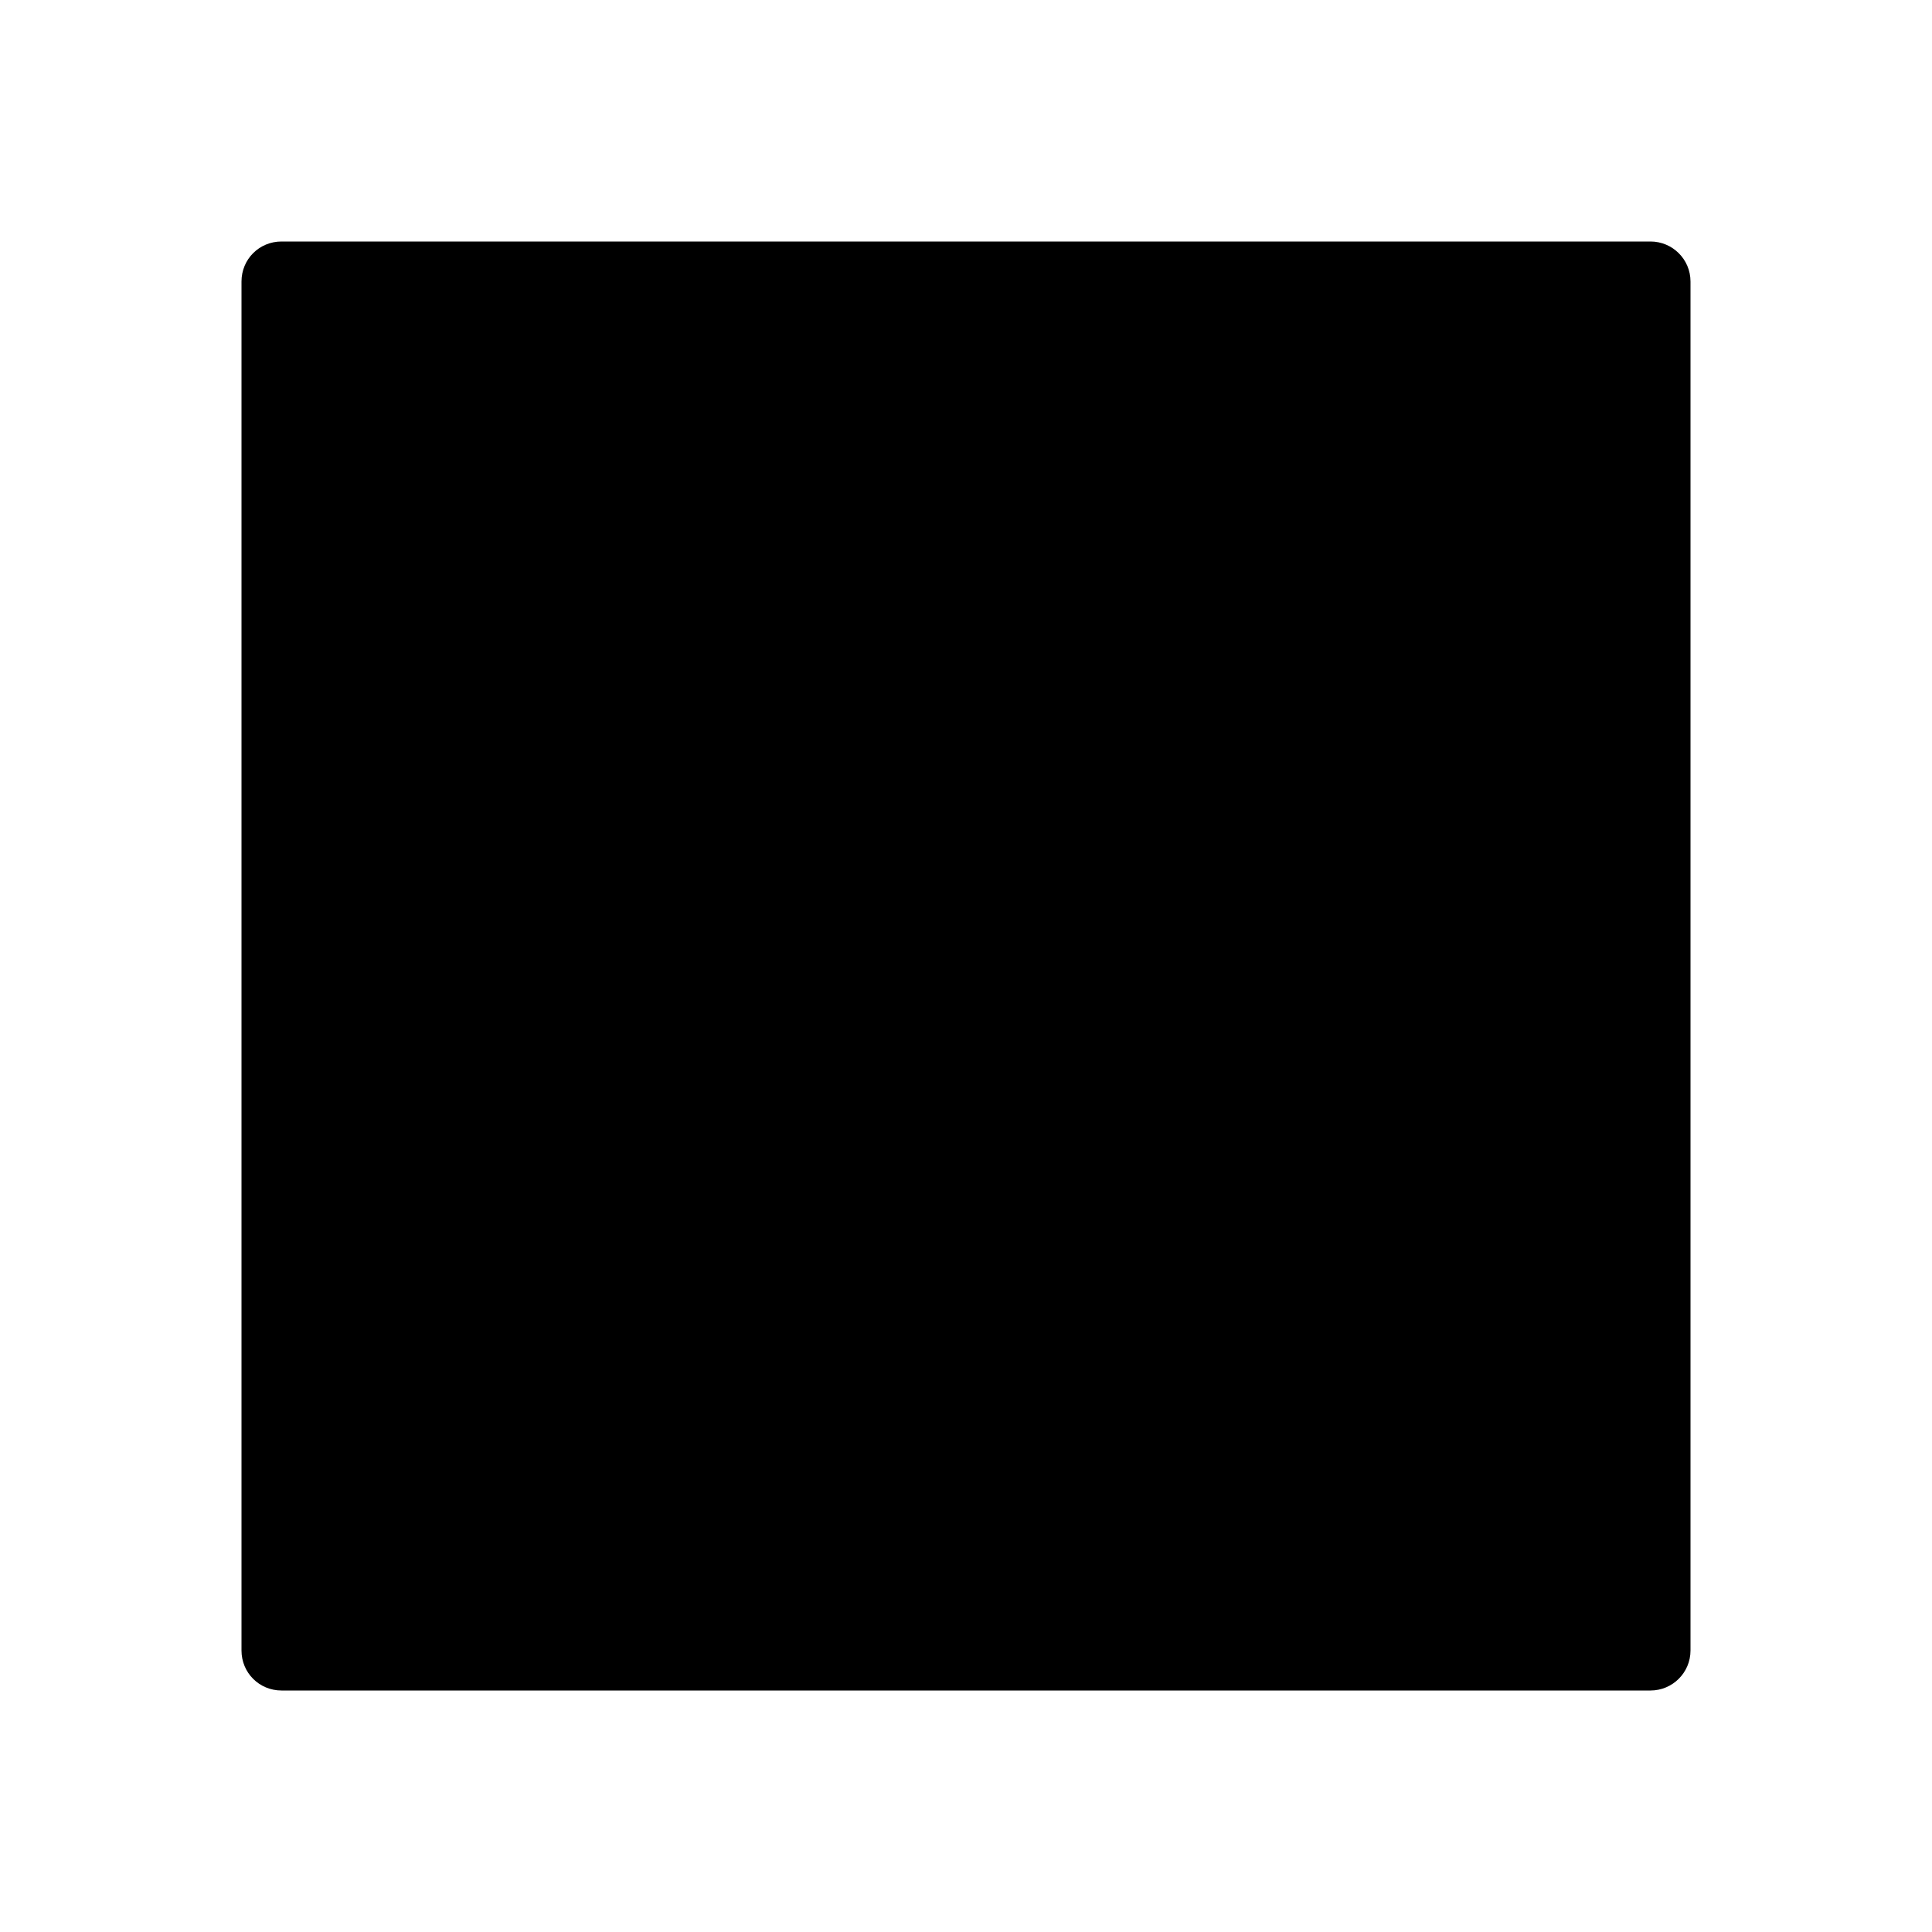
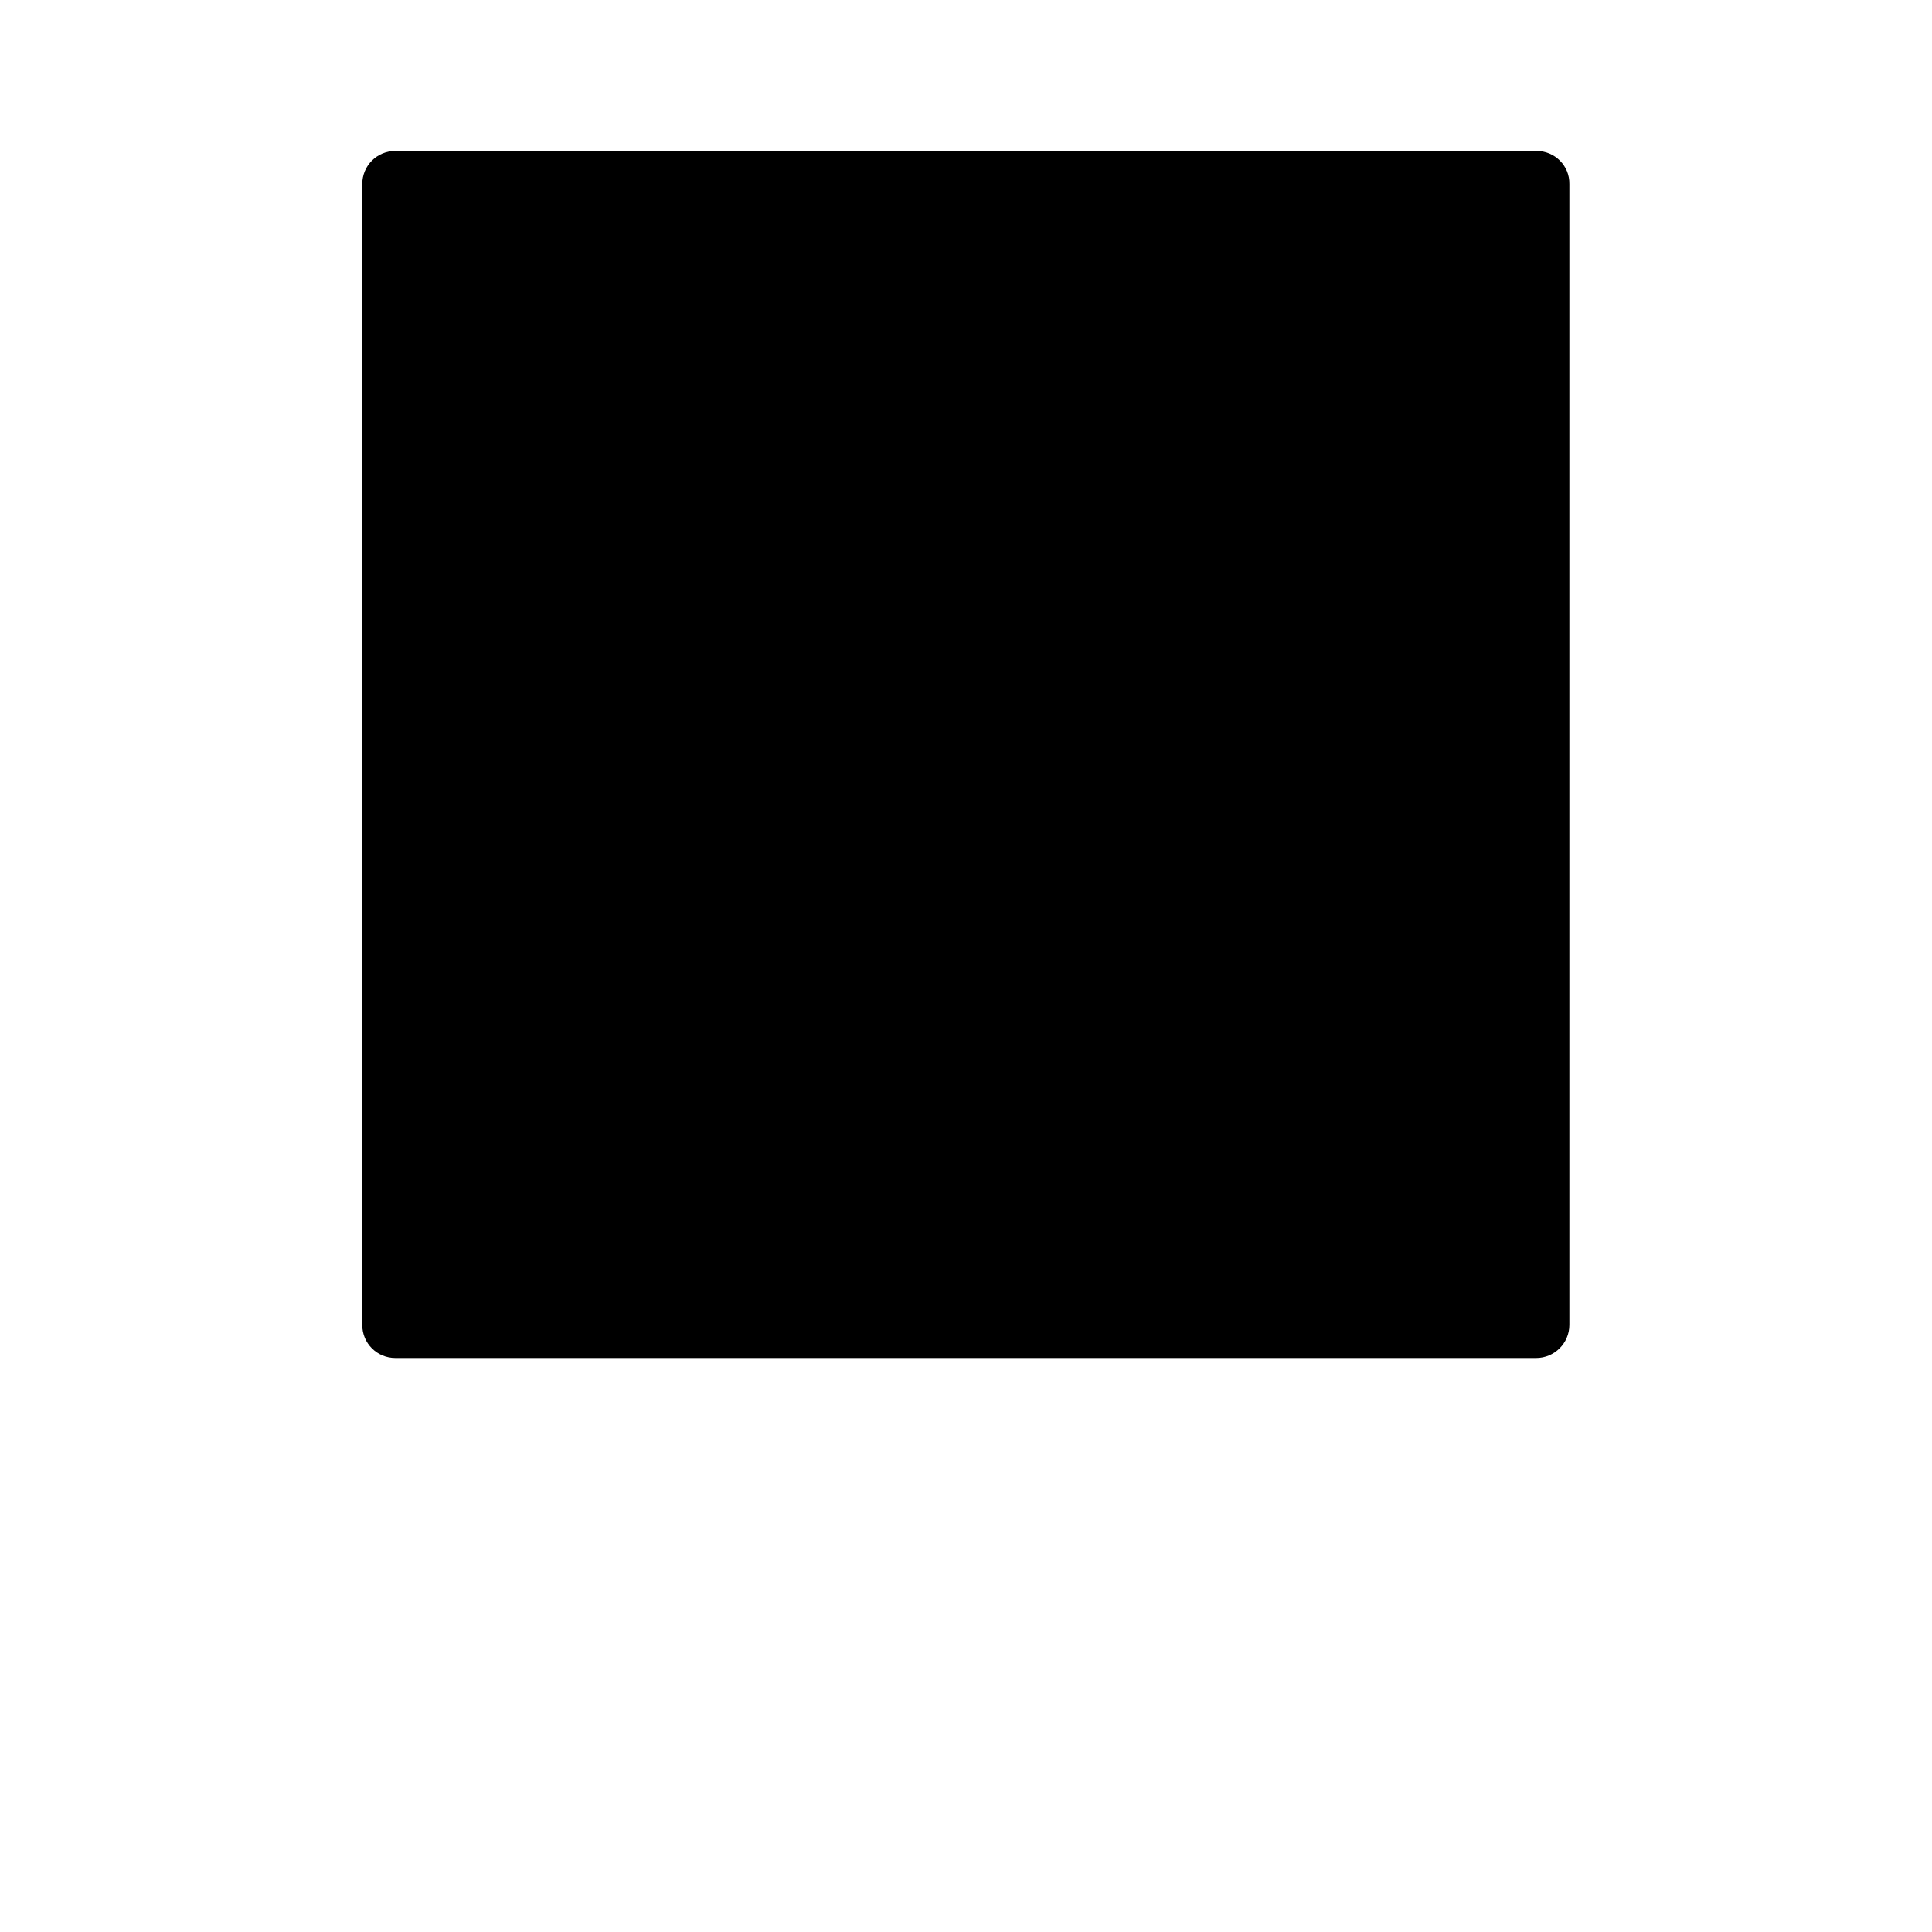
<svg xmlns="http://www.w3.org/2000/svg" width="512" height="512" viewBox="0 0 512 512">
-   <path d="M437.4 64H74.6C68.7 64 64 68.7 64 74.6v362.8c0 5.9 4.7 10.6 10.6 10.6h362.8c5.8 0 10.6-4.7 10.6-10.6V74.6c0-5.9-4.8-10.6-10.6-10.6z" />
+   <path d="M407.2 40H104.8c-4.9 0-8.8 3.9-8.8 8.8v302.3c0 4.9 3.9 8.8 8.8 8.8h302.3c4.8 0 8.8-3.9 8.8-8.8V48.8c.1-4.9-3.9-8.8-8.7-8.8z" />
</svg>
